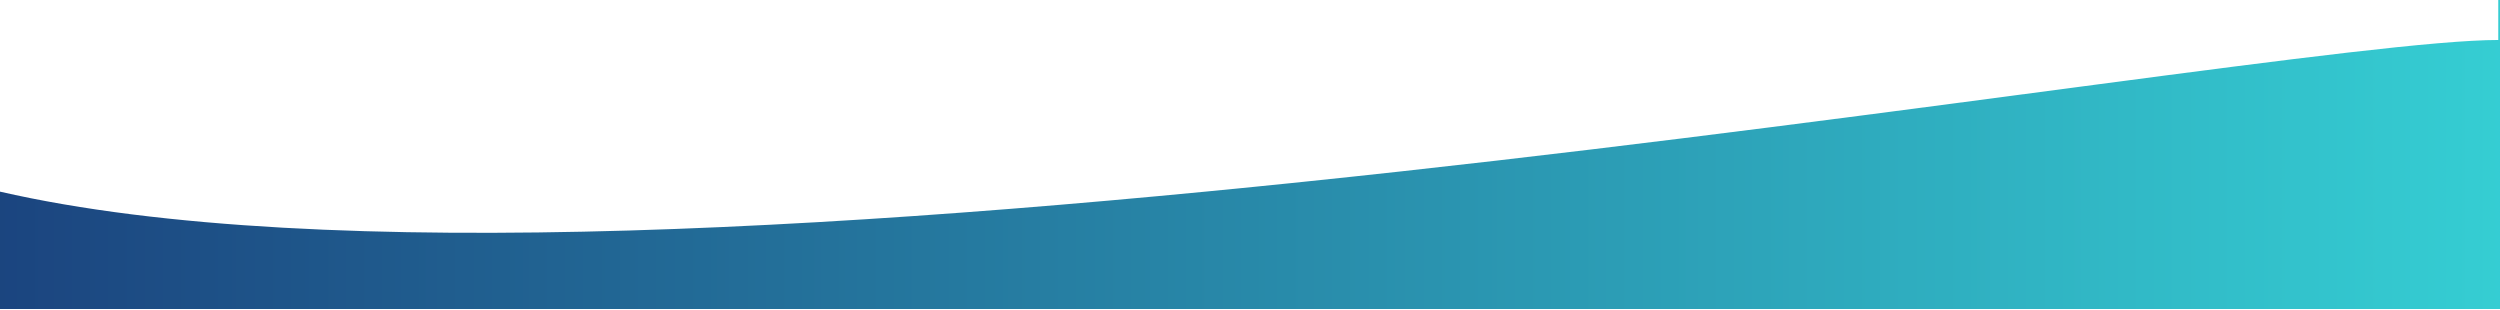
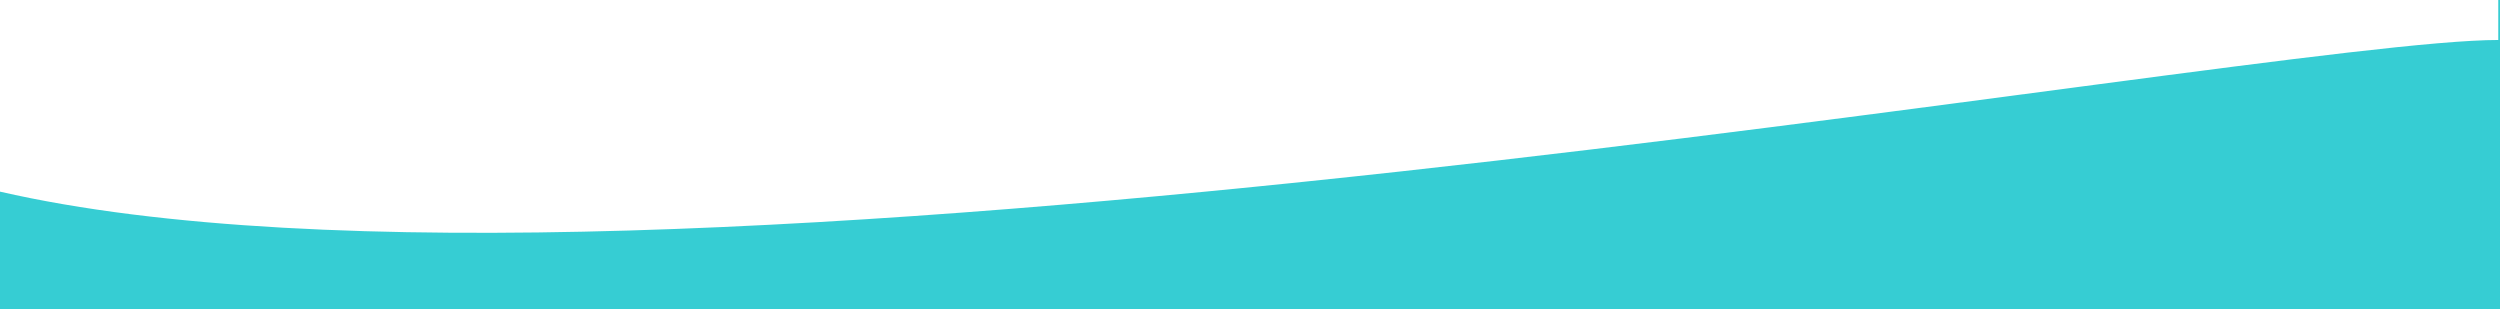
<svg xmlns="http://www.w3.org/2000/svg" fill="rgb(54, 205, 211)" viewBox="0 0 1440 178">
-   <defs>
-     <linearGradient id="Gradient1" x1="0" x2="1" y1="0" y2="0">
-       <stop offset="0%" stop-color="rgb(27,68,127)" />
-       <stop offset="100%" stop-color="rgb(53,206,211)" />
-     </linearGradient>
-   </defs>
-   <path d="M1439,0 L1440,0 L1440,178 L0,178 L0,110.382 C372.26,195.829 1299.448,23.029 1439,23.029 L1439,0 Z" style="stroke: none; fill:url(#Gradient1);">     </path>
+   <path d="M1439,0 L1440,0 L1440,178 L0,178 L0,110.382 C372.26,195.829 1299.448,23.029 1439,23.029 L1439,0 Z">     </path>
</svg>
